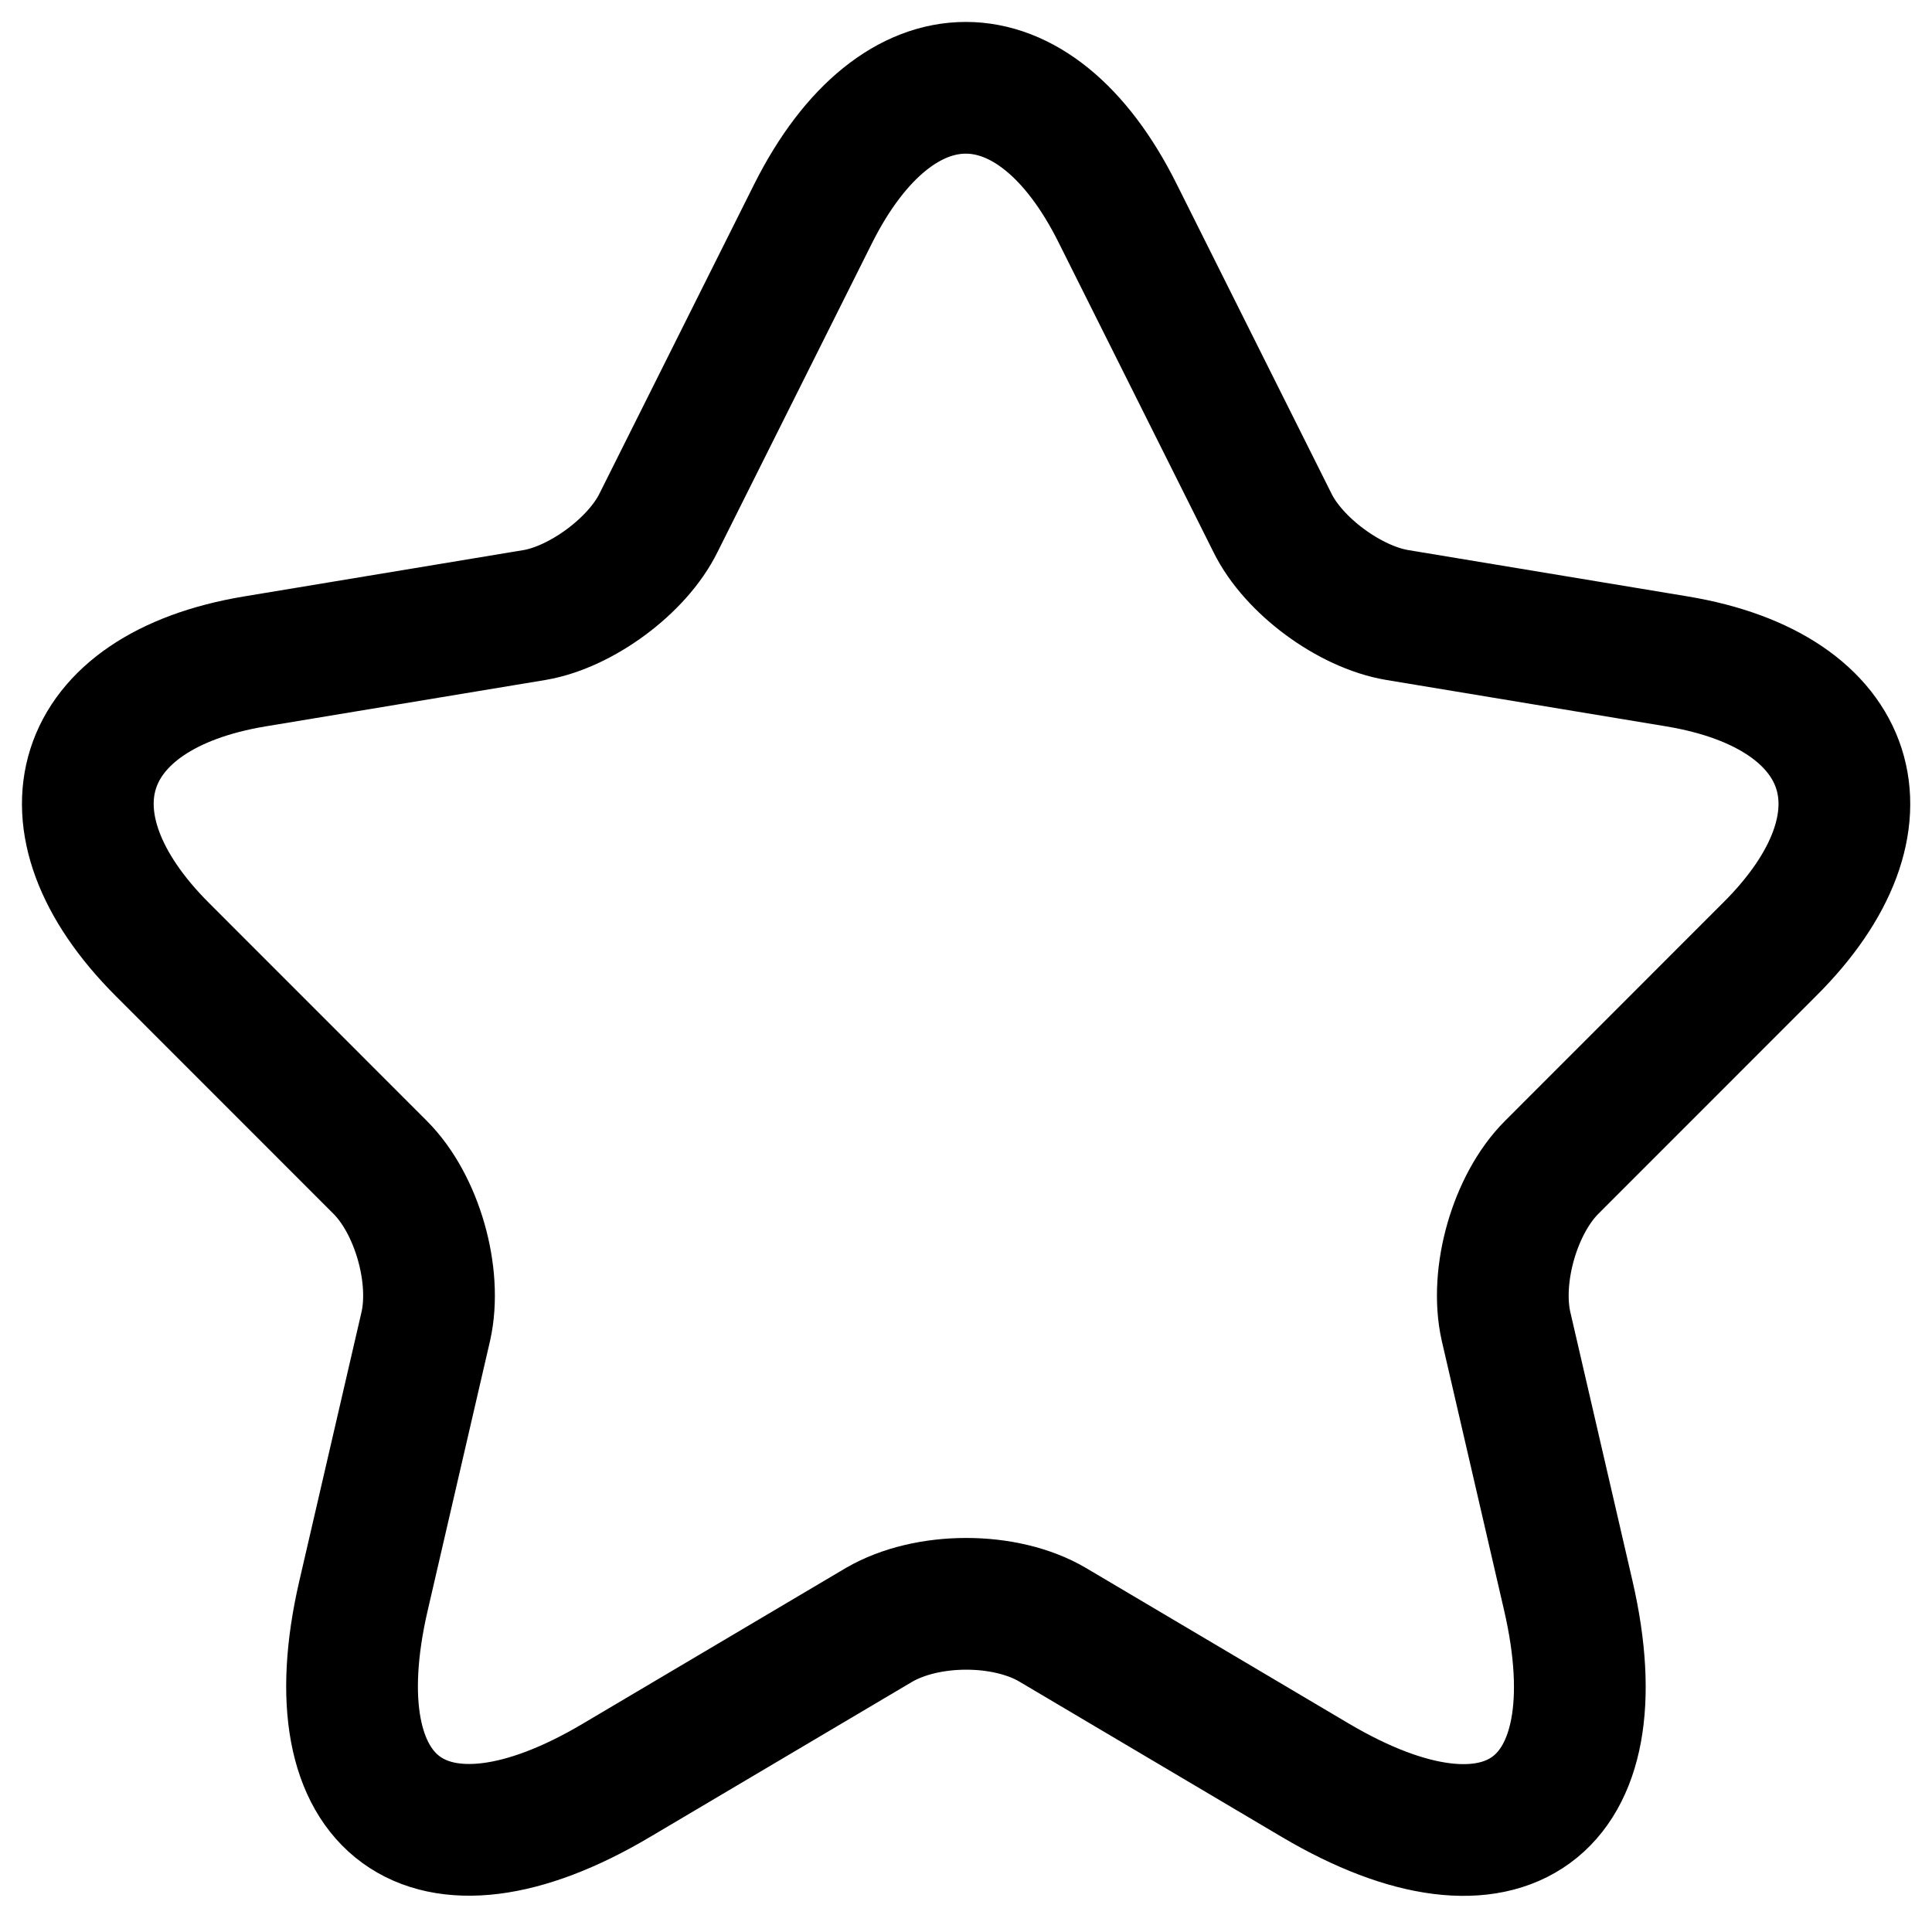
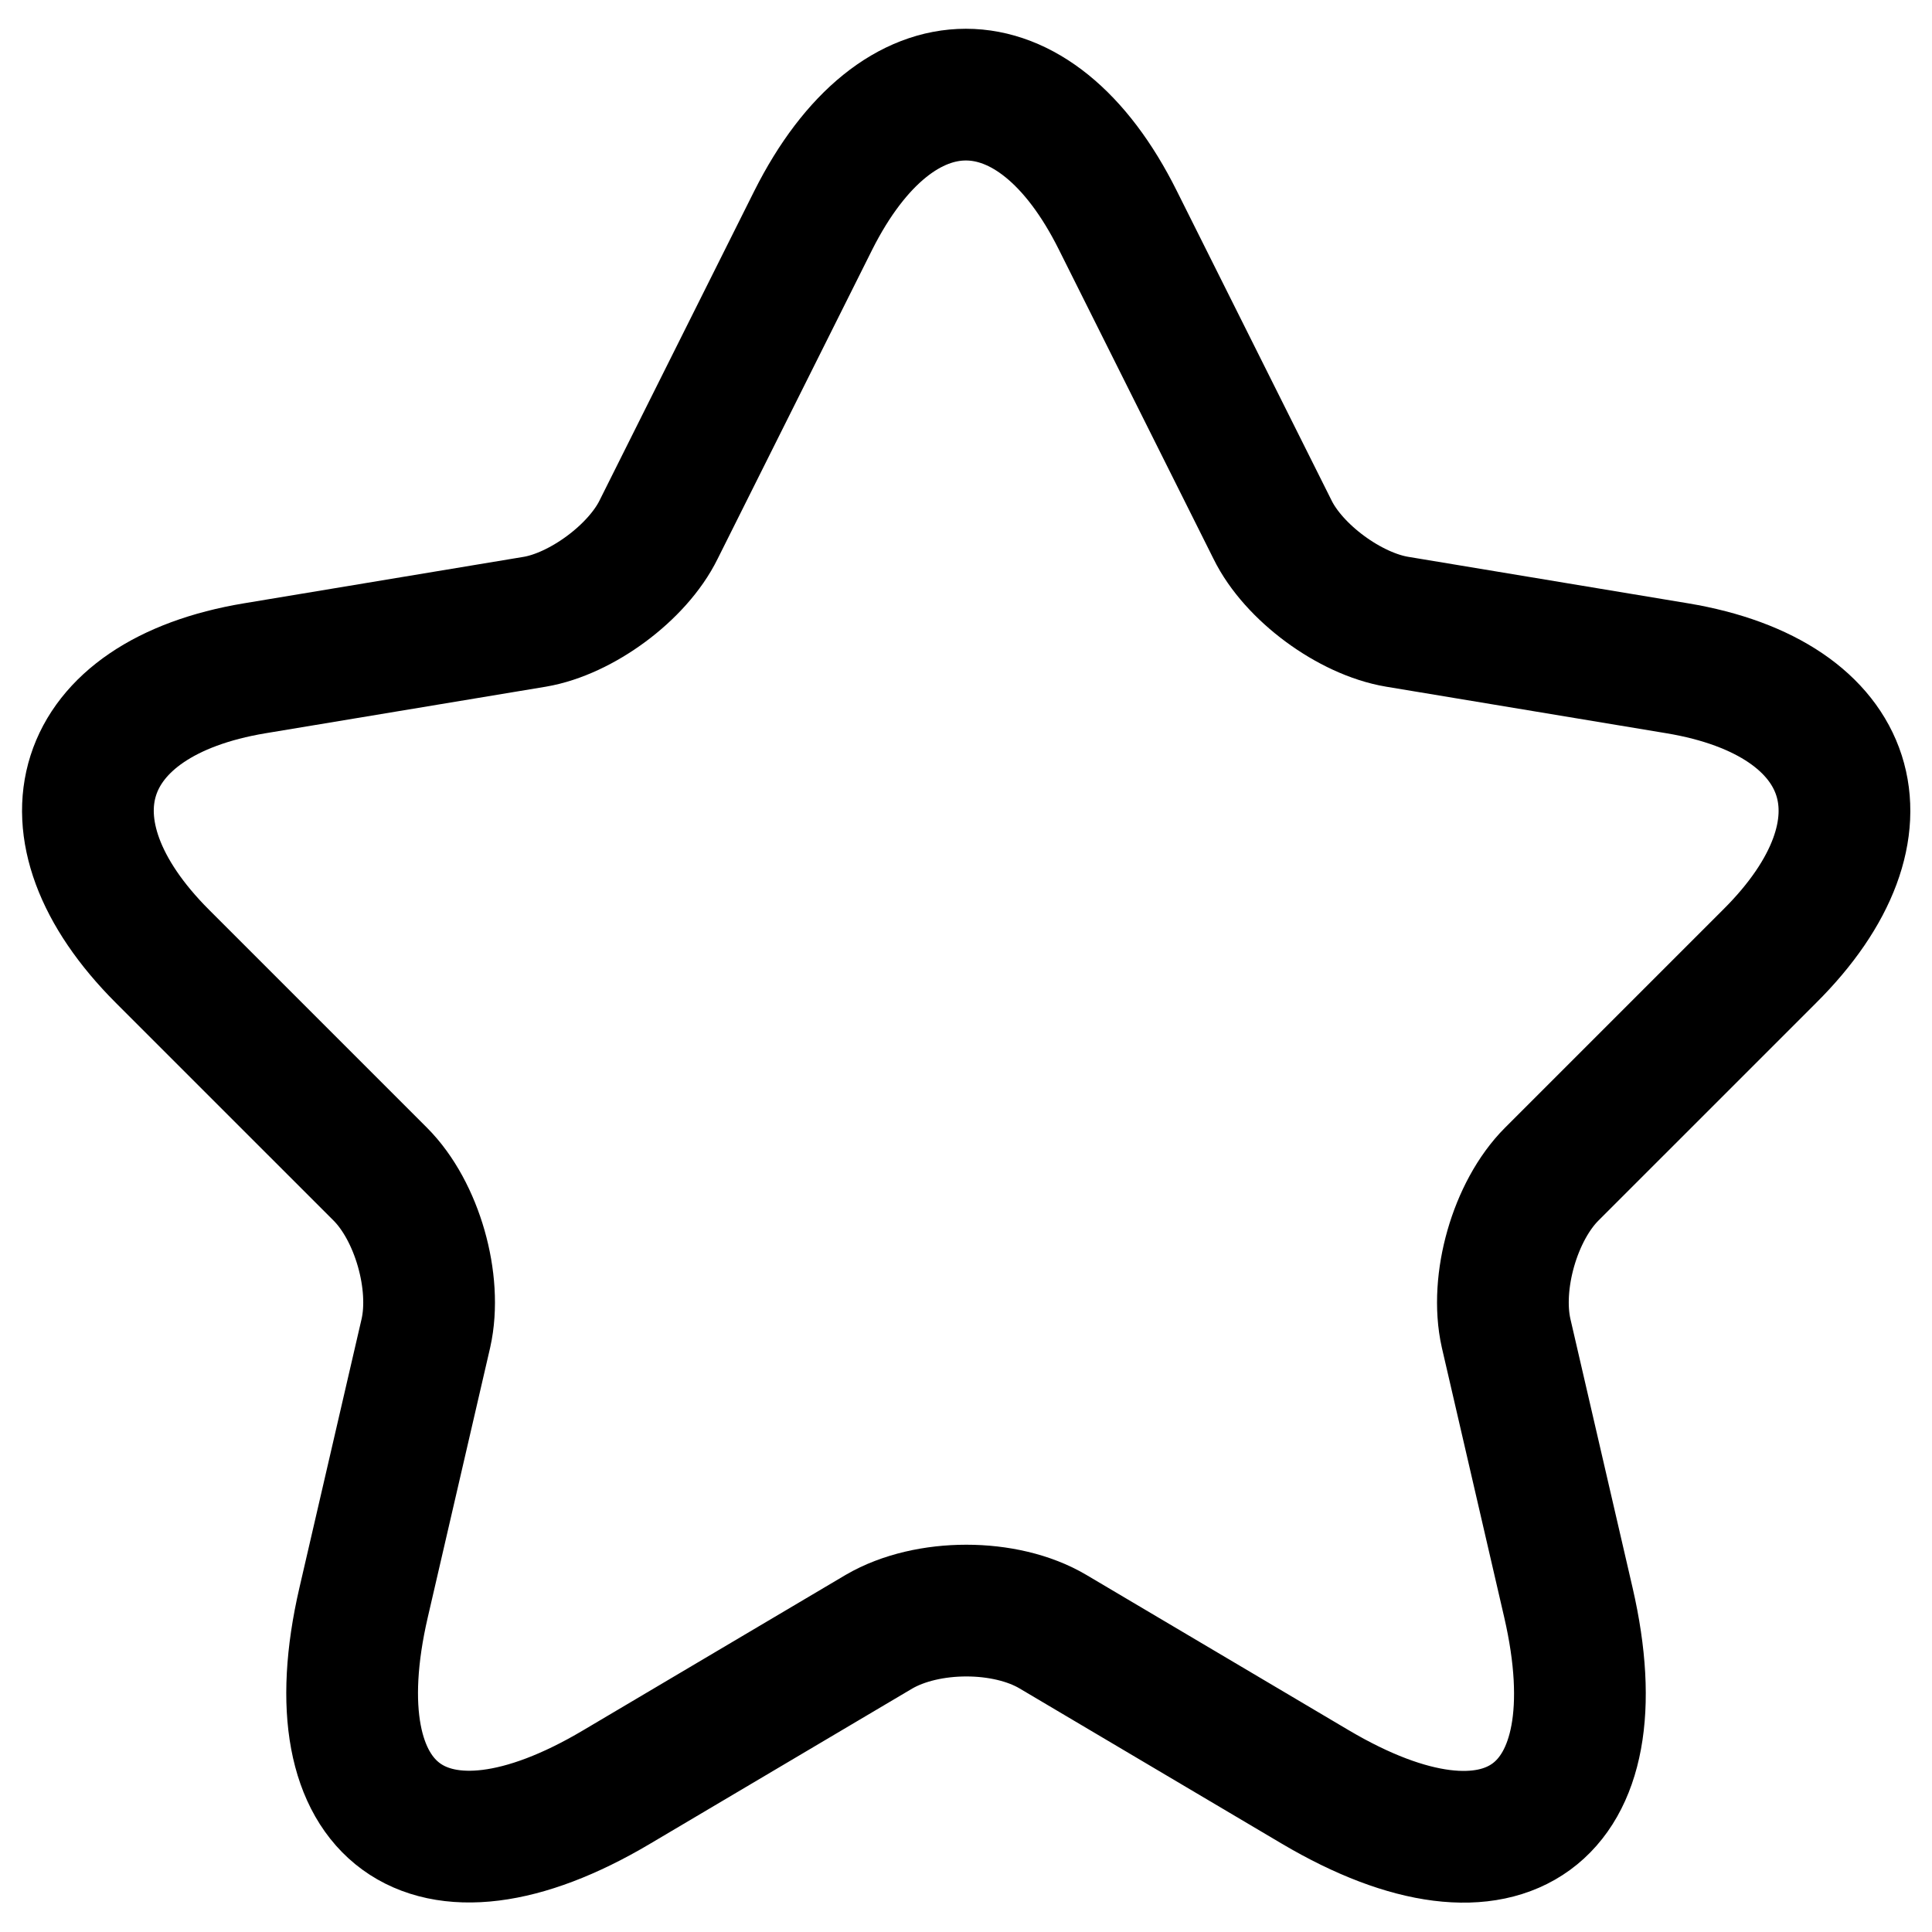
<svg xmlns="http://www.w3.org/2000/svg" width="22" height="22" viewBox="0 0 22 22" fill="none">
-   <path d="M12.729 2.433L14.489 5.952C14.729 6.442 15.369 6.912 15.909 7.003L19.099 7.532C21.139 7.872 21.619 9.352 20.149 10.812L17.669 13.293C17.249 13.713 17.019 14.523 17.149 15.102L17.859 18.172C18.419 20.602 17.129 21.543 14.979 20.273L11.989 18.503C11.449 18.183 10.559 18.183 10.009 18.503L7.019 20.273C4.879 21.543 3.579 20.593 4.139 18.172L4.849 15.102C4.979 14.523 4.749 13.713 4.329 13.293L1.849 10.812C0.389 9.352 0.859 7.872 2.899 7.532L6.089 7.003C6.619 6.912 7.259 6.442 7.499 5.952L9.259 2.433C10.219 0.522 11.779 0.522 12.729 2.433Z" stroke="black" stroke-width="1.5" stroke-linecap="round" stroke-linejoin="round" />
+   <path d="M12.73 2.51L14.49 6.03C14.73 6.52 15.37 6.99 15.91 7.08L19.1 7.61C21.14 7.95 21.62 9.43 20.15 10.89L17.67 13.37C17.25 13.79 17.02 14.6 17.15 15.18L17.86 18.25C18.42 20.68 17.13 21.62 14.98 20.35L11.99 18.58C11.45 18.26 10.56 18.26 10.01 18.58L7.02 20.35C4.88 21.62 3.58 20.67 4.14 18.25L4.85 15.18C4.98 14.6 4.75 13.79 4.33 13.37L1.85 10.89C0.39 9.43 0.86 7.95 2.9 7.61L6.09 7.08C6.62 6.99 7.26 6.52 7.5 6.03L9.26 2.51C10.22 0.6 11.78 0.6 12.73 2.51Z" stroke="black" stroke-width="1.5" stroke-linecap="round" stroke-linejoin="round" />
</svg>
